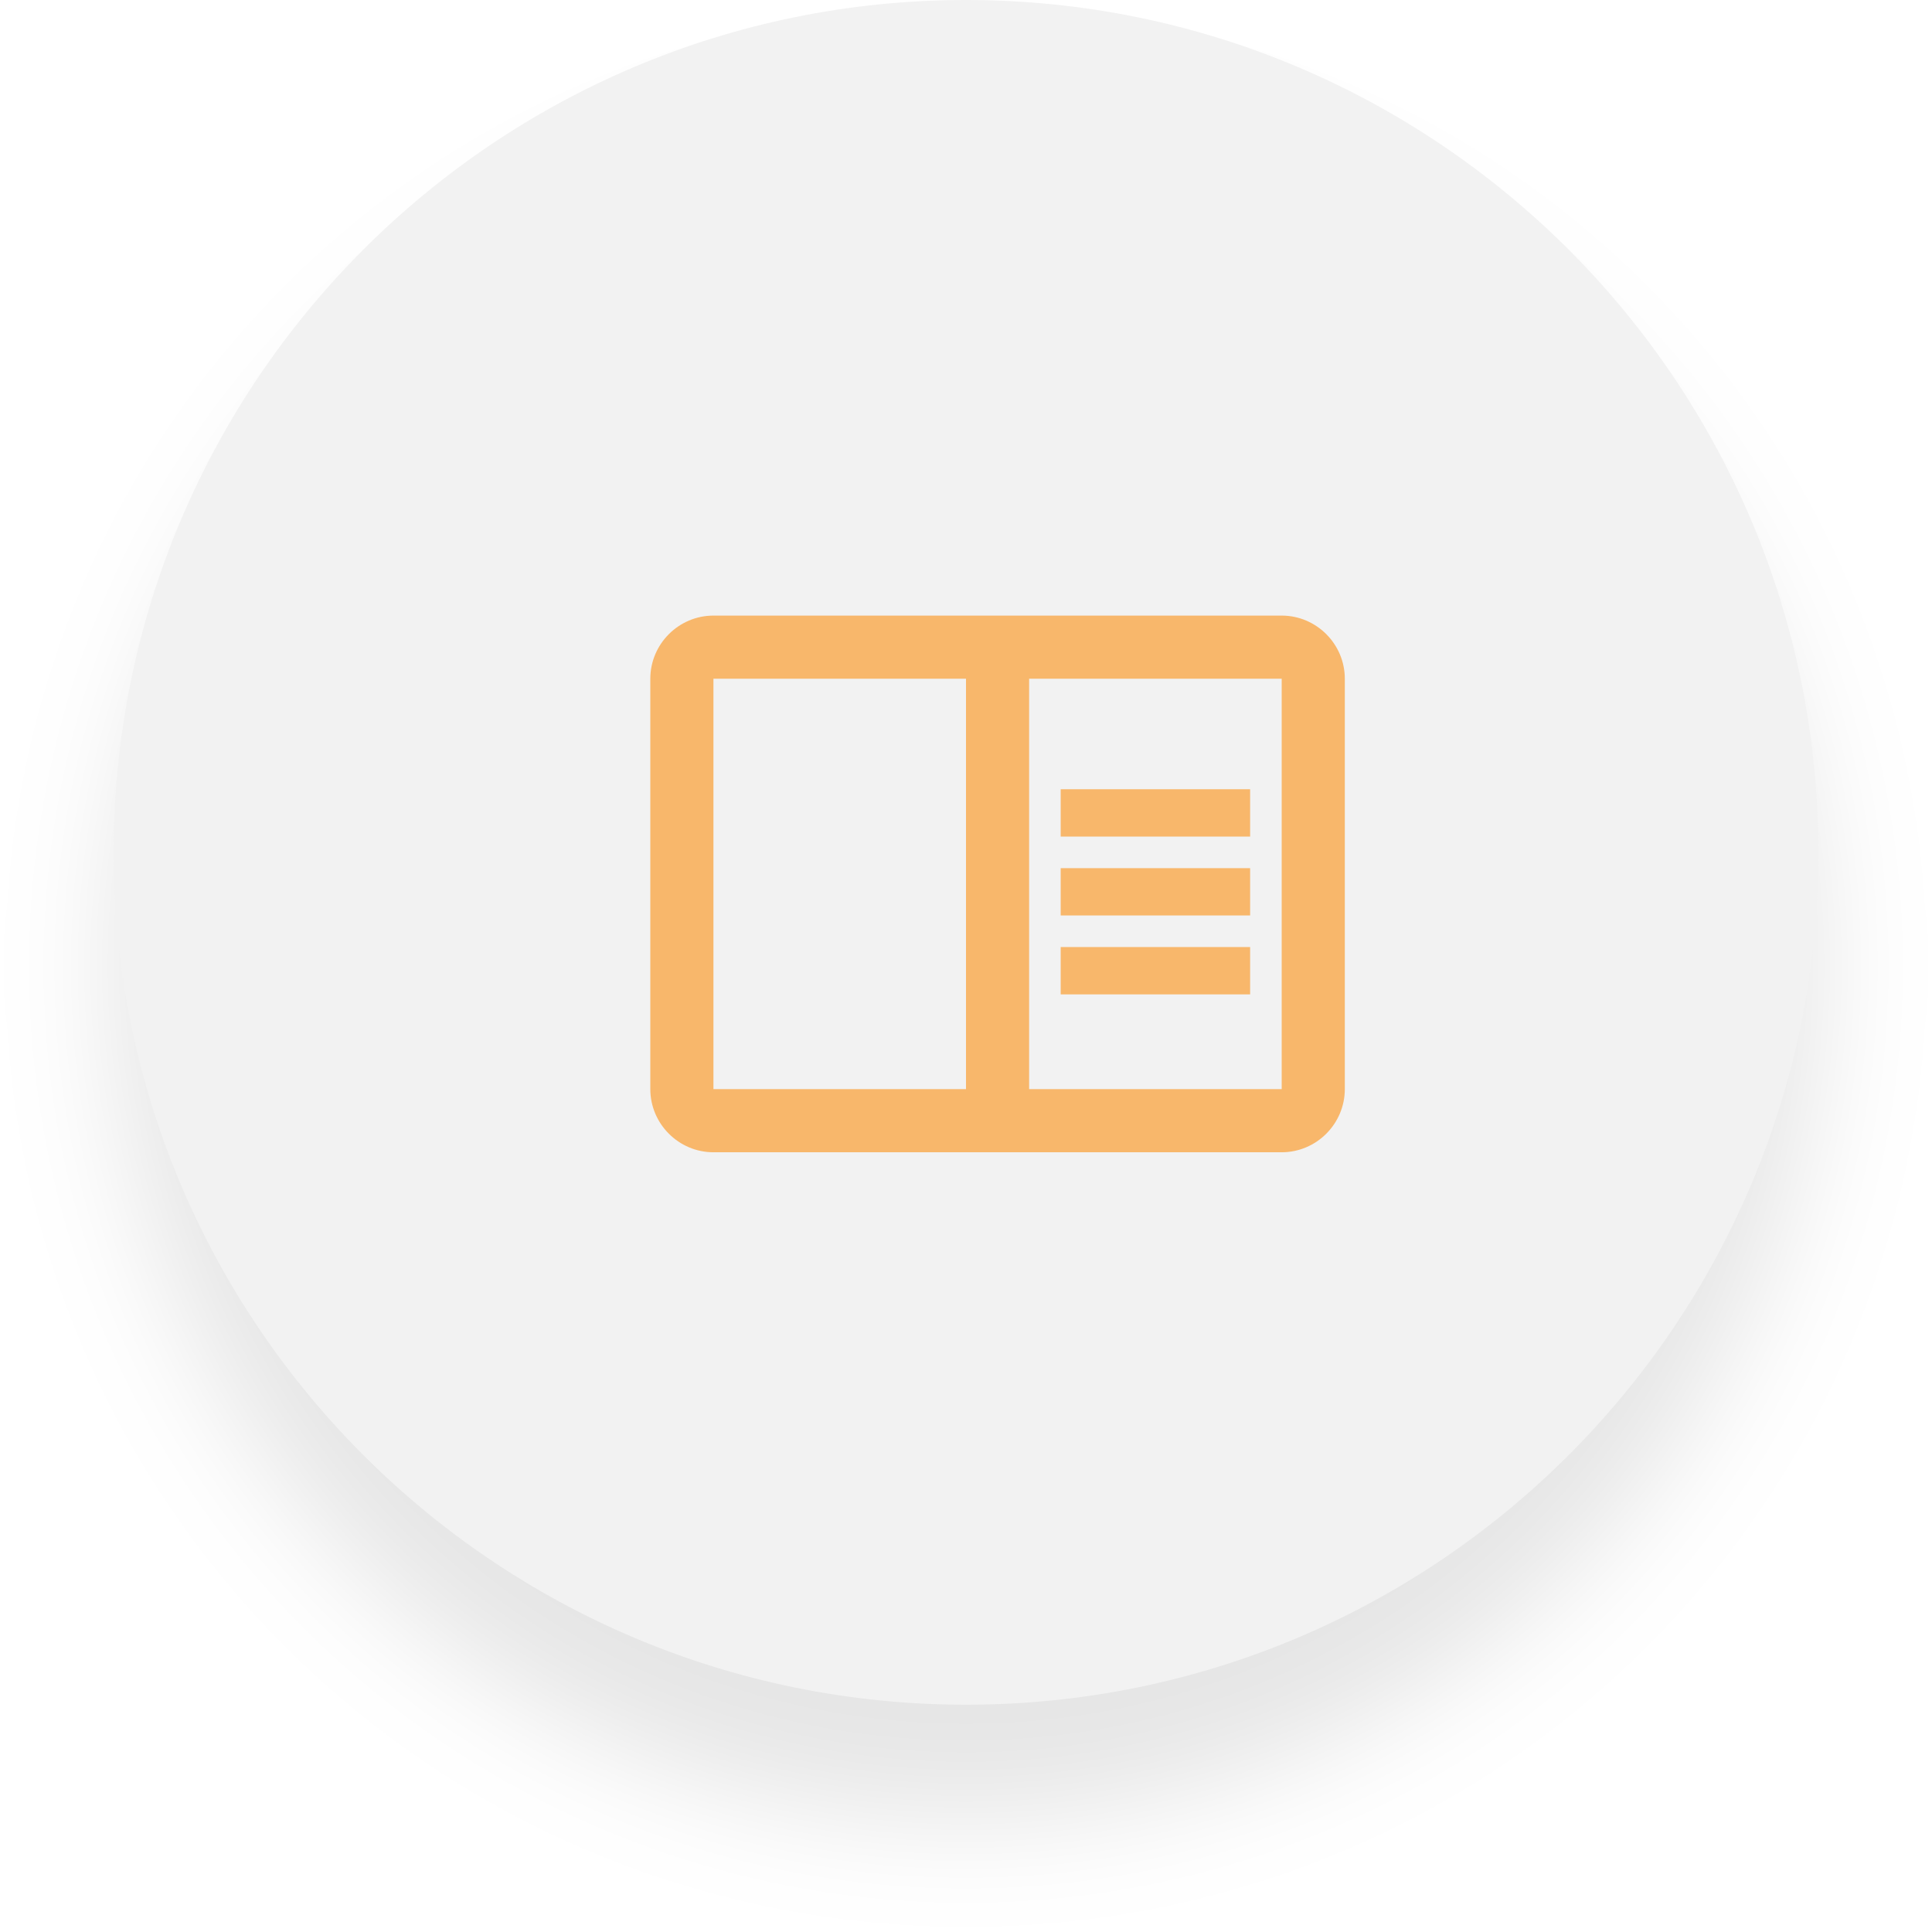
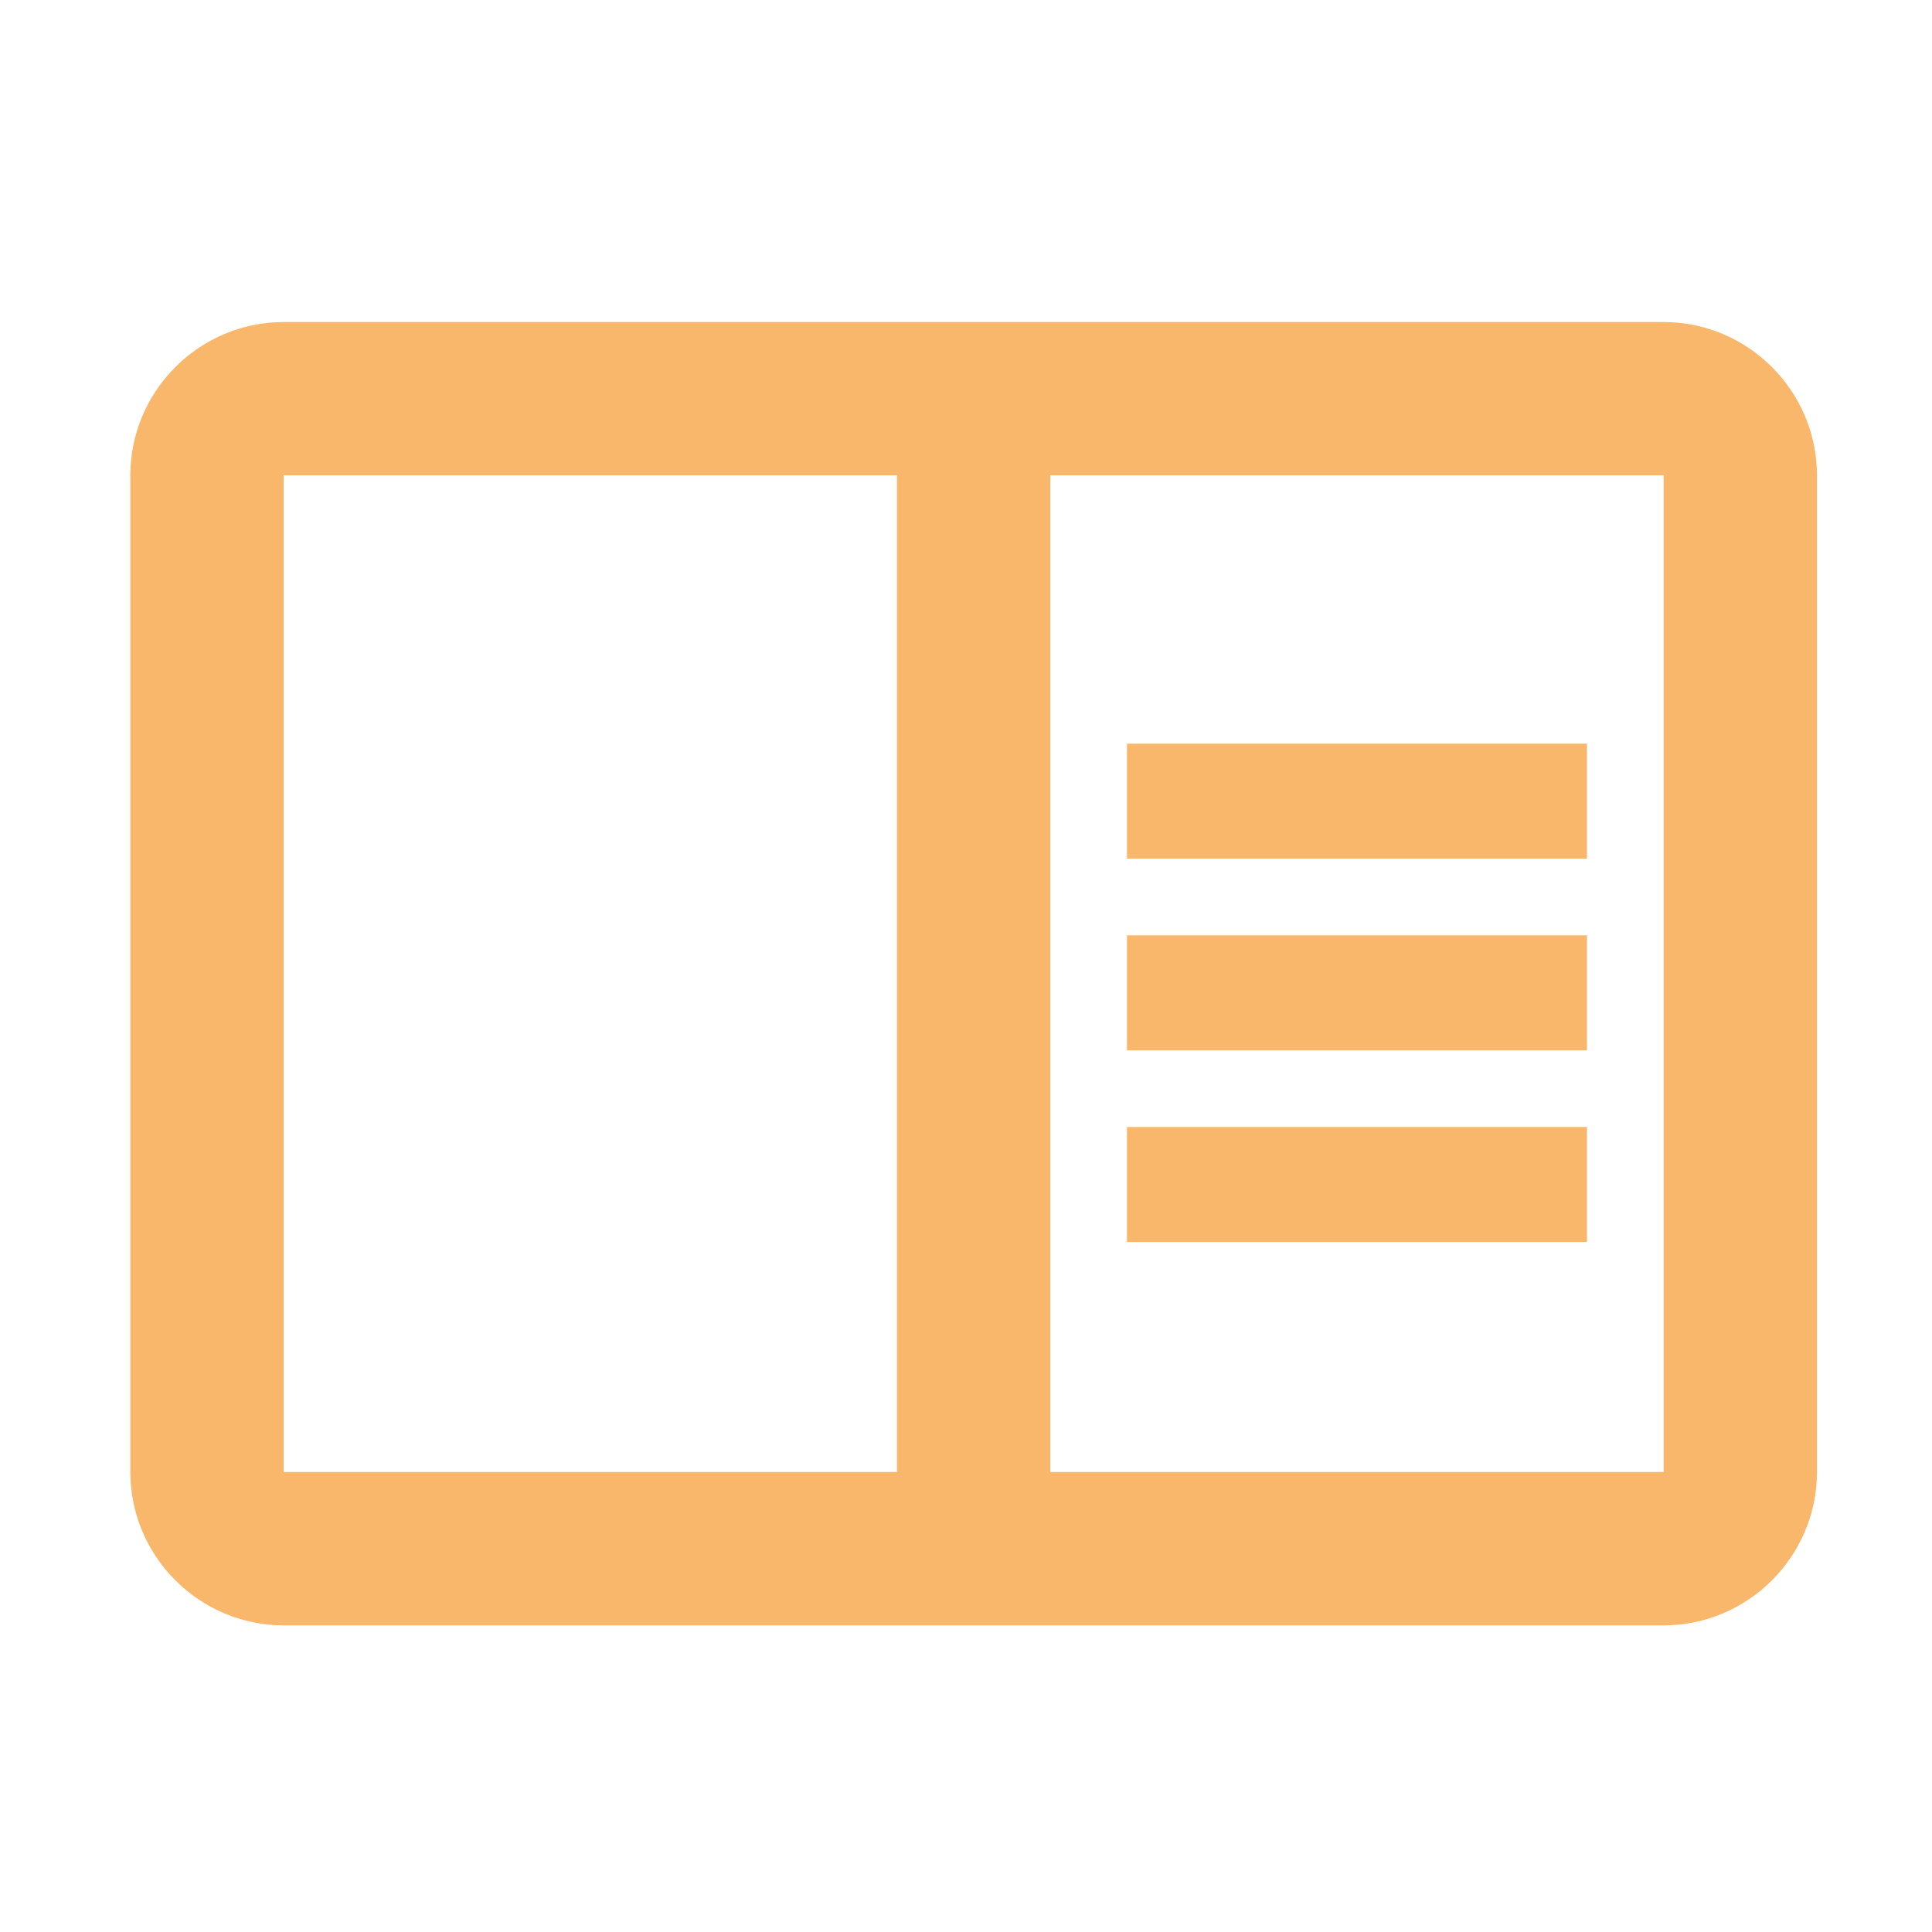
- <svg xmlns="http://www.w3.org/2000/svg" width="68" height="68" viewBox="0 0 68 68" fill="none">
-   <g filter="url(#filter0_d_2_175)">
-     <path d="M64 30C64 46.569 50.569 60 34 60C17.431 60 4 46.569 4 30C4 13.431 17.431 0 34 0C50.569 0 64 13.431 64 30Z" fill="#F2F2F2" />
-   </g>
-   <path fill-rule="evenodd" clip-rule="evenodd" d="M25.111 21.667H45.111C46.333 21.667 47.333 22.667 47.333 23.889V38.333C47.333 39.556 46.333 40.556 45.111 40.556H25.111C23.889 40.556 22.889 39.556 22.889 38.333V23.889C22.889 22.667 23.889 21.667 25.111 21.667ZM25.111 23.889V38.333H34V23.889H25.111ZM45.111 38.333H36.222V23.889H45.111V38.333ZM44 27.778H37.333V29.445H44V27.778ZM37.333 30.556H44V32.222H37.333V30.556ZM44 33.333H37.333V35H44V33.333Z" fill="#F8B76B" />
-   <defs>
-     <filter id="filter0_d_2_175" x="0" y="0" width="68" height="68" filterUnits="userSpaceOnUse" color-interpolation-filters="sRGB">
-       <feFlood flood-opacity="0" result="BackgroundImageFix" />
-       <feColorMatrix in="SourceAlpha" type="matrix" values="0 0 0 0 0 0 0 0 0 0 0 0 0 0 0 0 0 0 127 0" result="hardAlpha" />
-       <feOffset dy="4" />
-       <feGaussianBlur stdDeviation="2" />
-       <feColorMatrix type="matrix" values="0 0 0 0 0 0 0 0 0 0 0 0 0 0 0 0 0 0 0.1 0" />
-       <feBlend mode="normal" in2="BackgroundImageFix" result="effect1_dropShadow_2_175" />
-       <feBlend mode="normal" in="SourceGraphic" in2="effect1_dropShadow_2_175" result="shape" />
-     </filter>
-   </defs>
+ <svg xmlns="http://www.w3.org/2000/svg" width="28" height="28" viewBox="0 0 28 28" fill="none">
+   <path fill-rule="evenodd" clip-rule="evenodd" d="M4.111 4.667H24.111C25.333 4.667 26.333 5.667 26.333 6.889V21.333C26.333 22.556 25.333 23.556 24.111 23.556H4.111C2.889 23.556 1.889 22.556 1.889 21.333V6.889C1.889 5.667 2.889 4.667 4.111 4.667ZM4.111 6.889V21.333H13V6.889H4.111ZM24.111 21.333H15.222V6.889H24.111V21.333ZM23 10.778H16.333V12.444H23V10.778ZM16.333 13.556H23V15.222H16.333V13.556ZM23 16.333H16.333V18H23V16.333Z" fill="#F8B76B" />
</svg>
